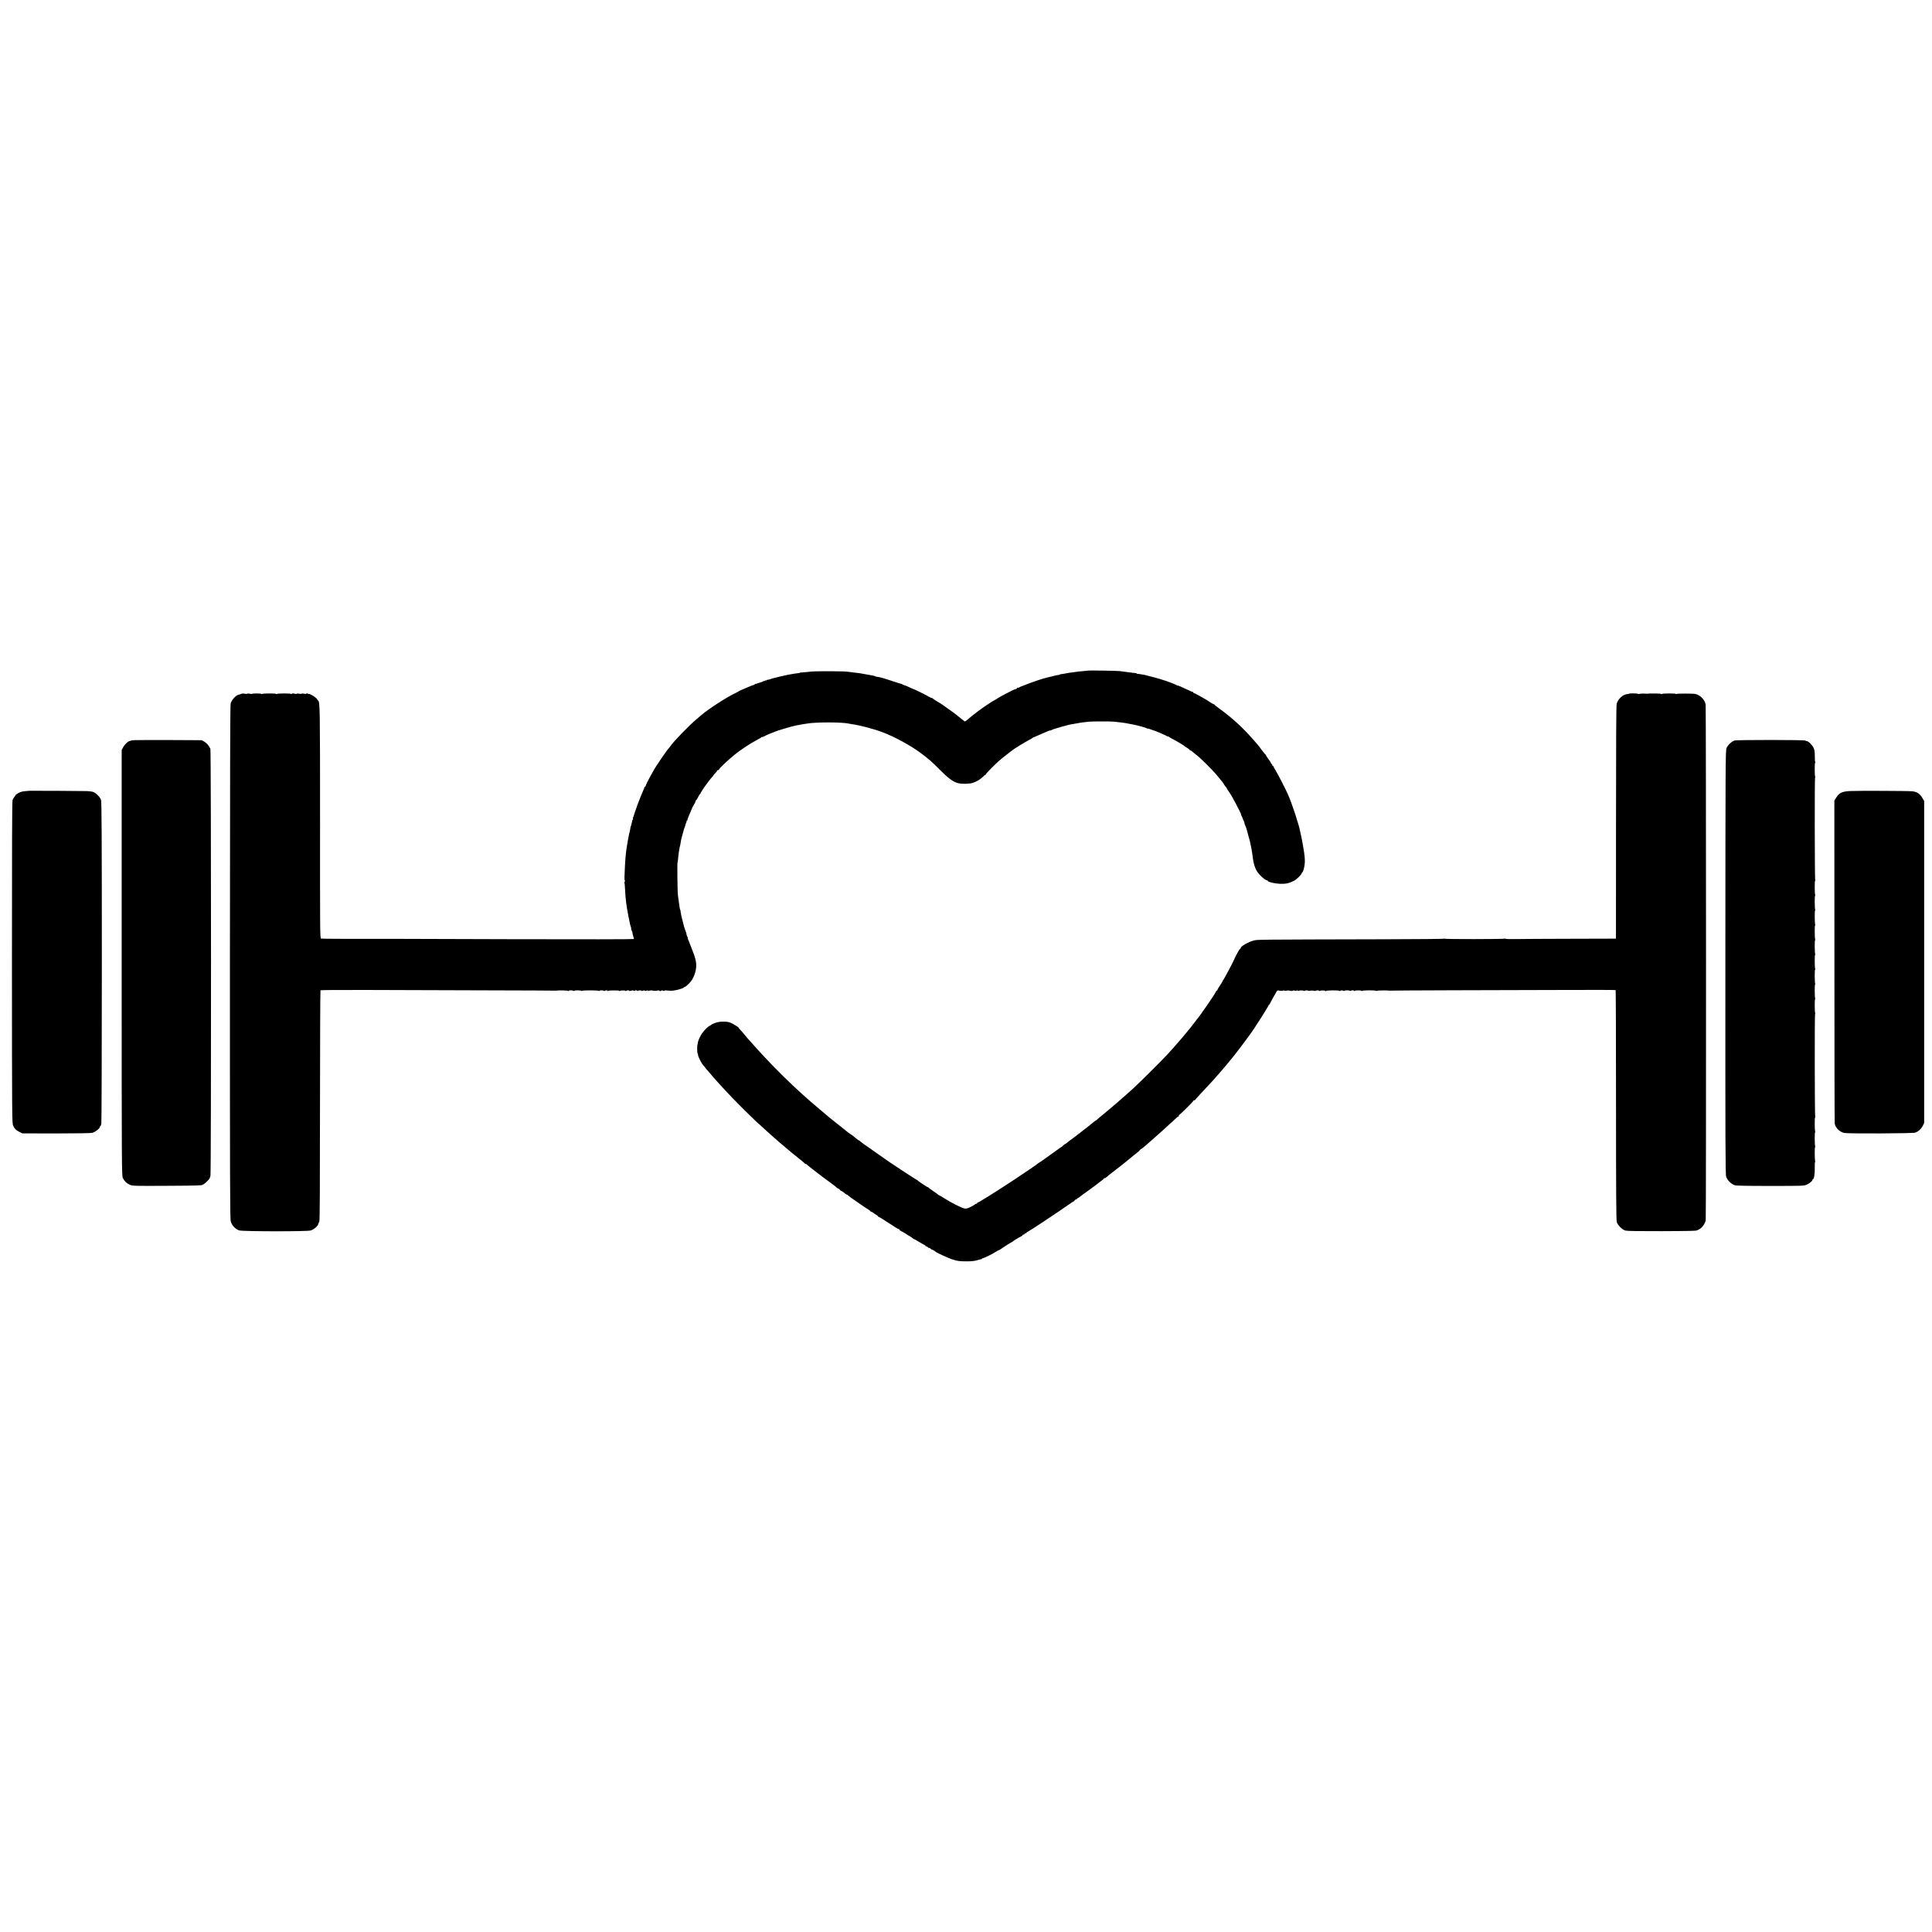
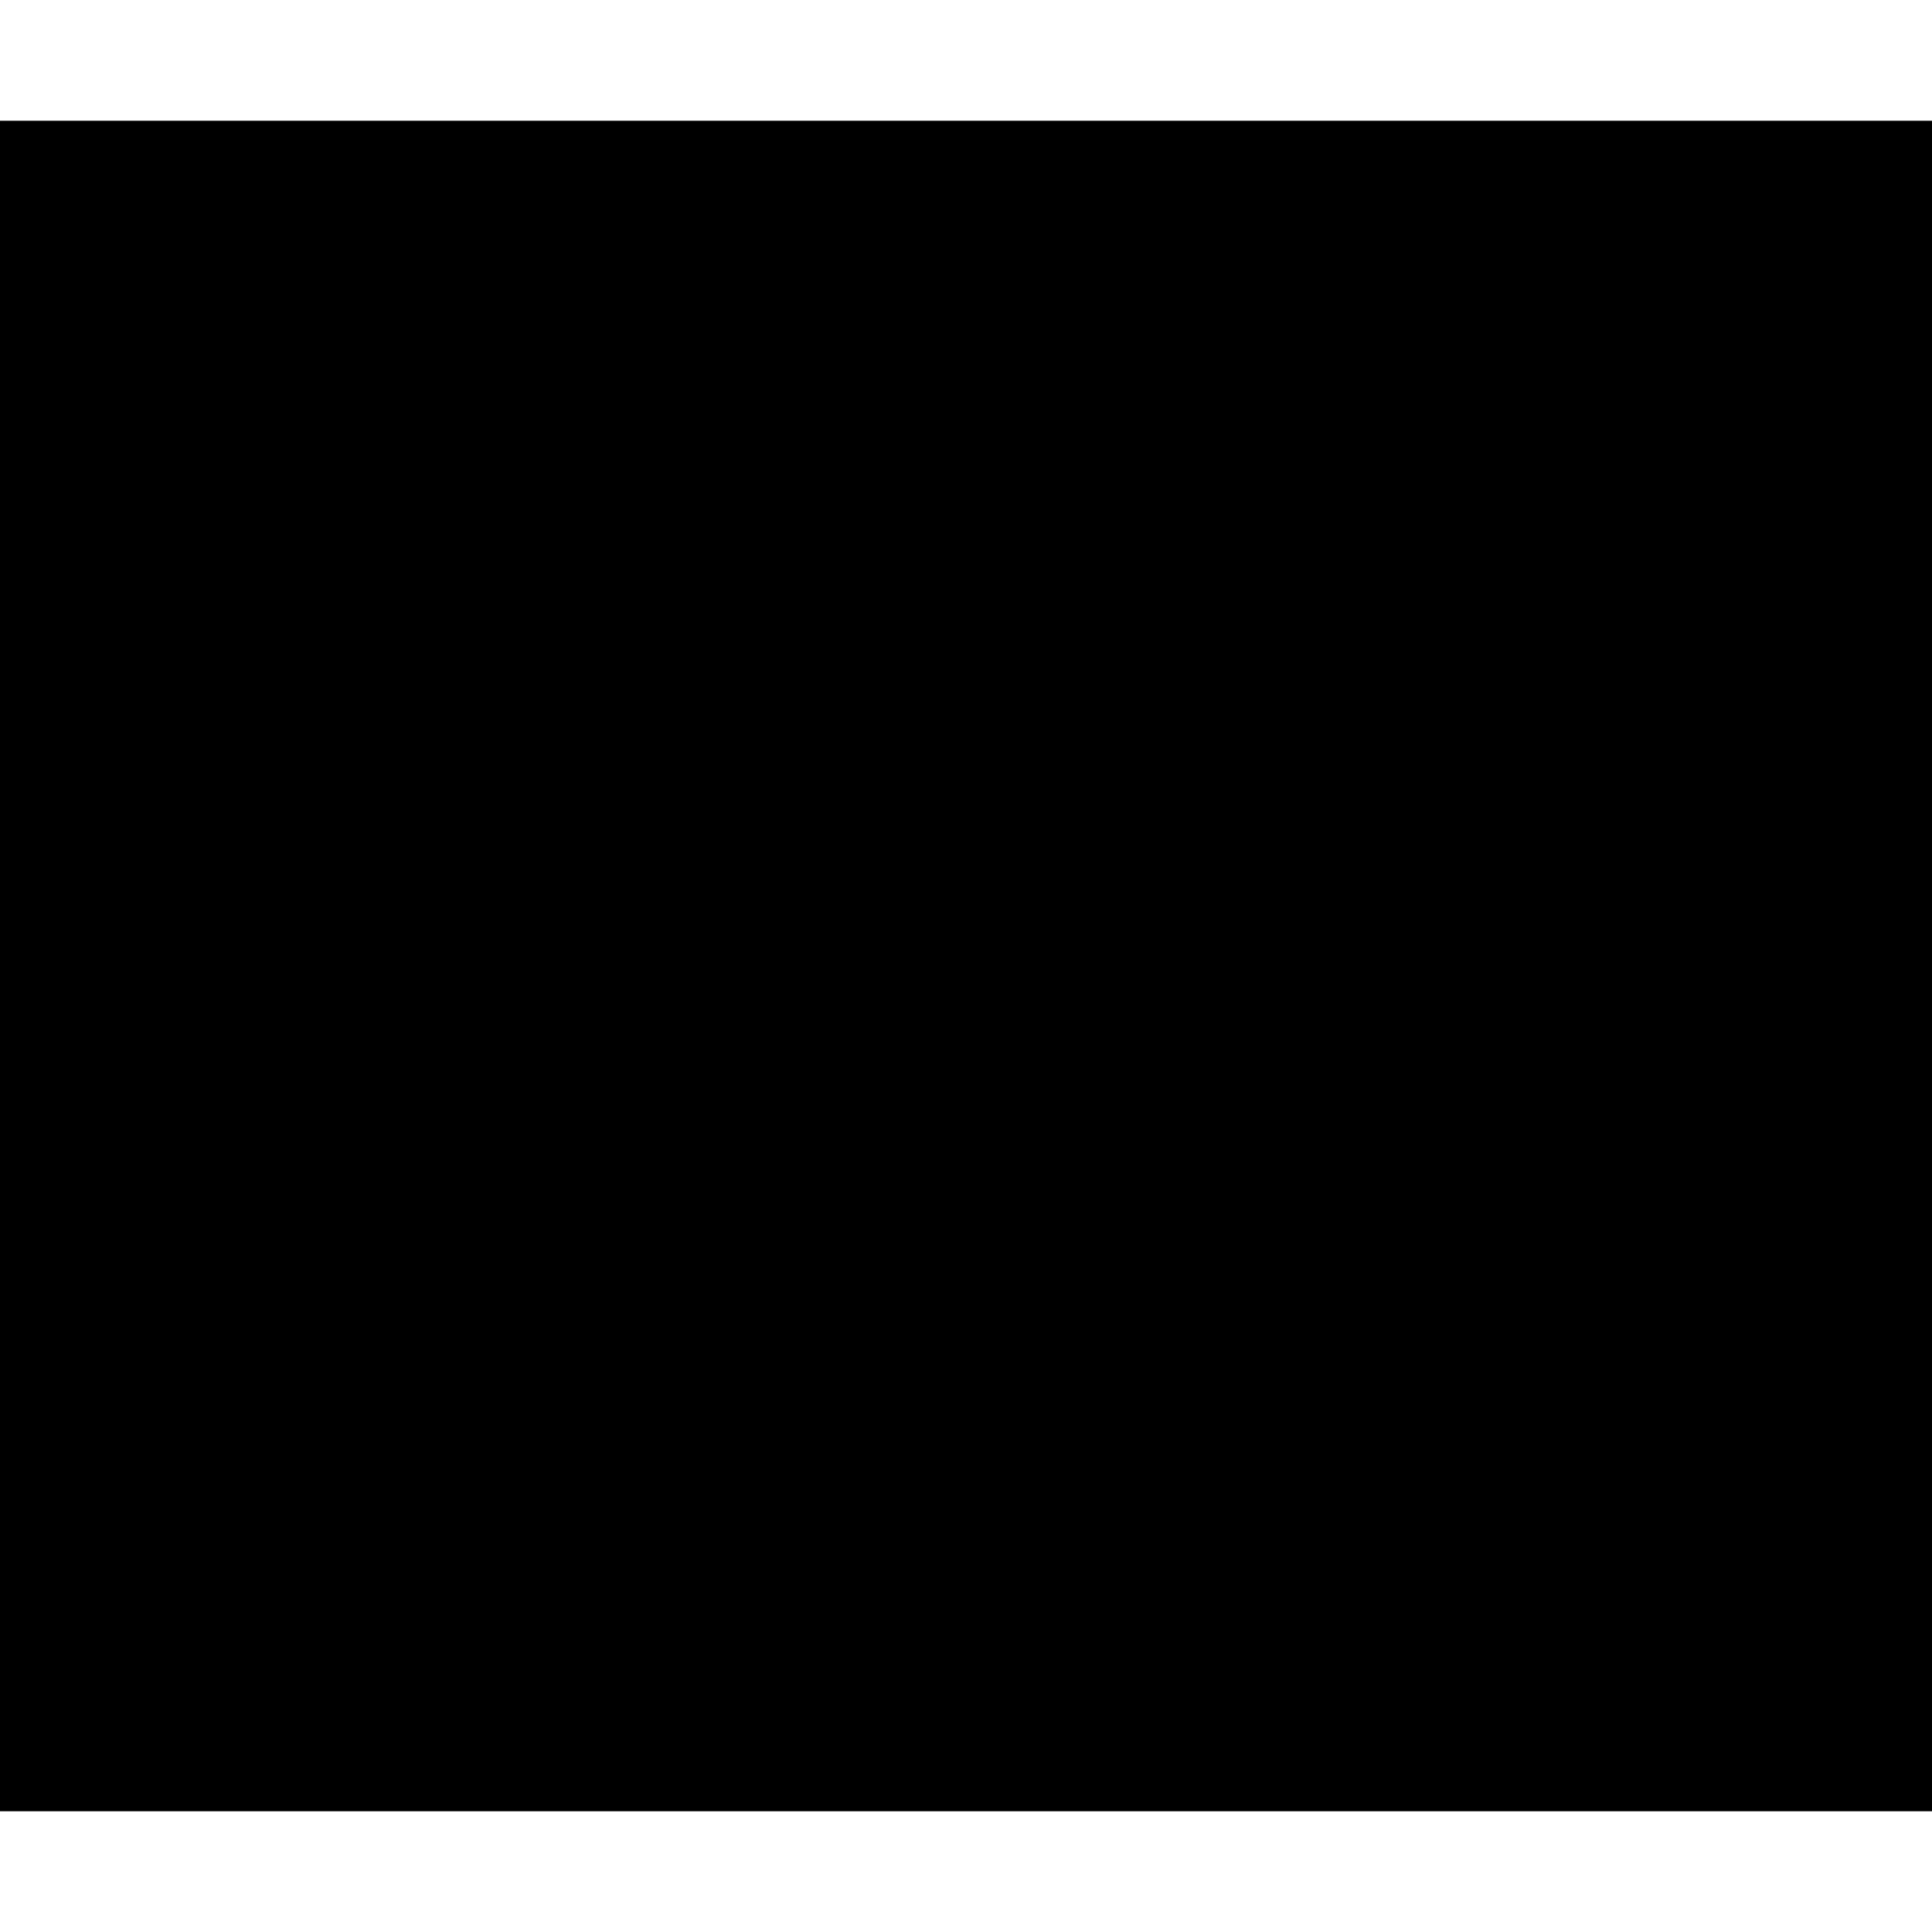
- <svg xmlns="http://www.w3.org/2000/svg" version="1.0" width="3136pt" height="3136pt" viewBox="0 0 3136 3136" preserveAspectRatio="xMidYMid meet">
-   <g transform="translate(0,3136) scale(0.1,-0.1)" fill="#000000" stroke="none">
-     <path d="M17658 20475 c-2 -2 -39 -6 -83 -9 -44 -3 -106 -10 -139 -16 -32 -5 -61 -9 -65 -8 -3 0 -8 -1 -11 -2 -7 -2 -40 -8 -85 -15 -64 -9 -69 -10 -82 -18 -7 -5 -13 -6 -13 -4 0 4 -64 -10 -125 -27 -5 -1 -26 -6 -45 -10 -79 -17 -282 -86 -415 -141 -11 -5 -22 -9 -25 -9 -3 -1 -15 -7 -26 -14 -12 -6 -24 -8 -28 -5 -3 3 -6 2 -6 -4 0 -6 -10 -14 -22 -18 -13 -4 -25 -8 -28 -9 -26 -9 -251 -127 -260 -136 -7 -7 -43 -29 -60 -37 -30 -13 -177 -112 -260 -174 -90 -68 -111 -85 -170 -136 -21 -18 -42 -33 -47 -33 -5 0 -23 12 -41 28 -17 15 -43 36 -58 47 -15 11 -38 29 -50 40 -13 11 -62 47 -110 80 -47 33 -92 65 -98 70 -6 6 -45 30 -86 54 -41 25 -76 48 -78 53 -2 4 -10 8 -19 8 -8 0 -27 9 -42 19 -26 19 -253 131 -265 131 -3 0 -33 13 -66 29 -33 16 -60 27 -60 24 0 -3 -6 0 -13 6 -8 6 -17 8 -20 4 -4 -3 -7 -2 -7 4 0 5 -6 10 -12 10 -7 1 -67 19 -133 41 -158 53 -225 72 -261 75 -16 1 -31 5 -34 8 -3 4 -21 9 -40 13 -19 3 -60 10 -90 16 -102 20 -136 25 -230 35 -30 3 -68 8 -85 11 -55 10 -509 12 -595 3 -47 -6 -109 -11 -137 -12 -29 -1 -53 -5 -53 -8 0 -3 -12 -6 -27 -6 -16 -1 -39 -4 -53 -7 -14 -2 -41 -7 -60 -10 -49 -8 -98 -18 -150 -31 -28 -7 -48 -12 -100 -24 -25 -5 -64 -17 -87 -25 -24 -8 -43 -13 -43 -9 0 3 -7 0 -15 -7 -8 -7 -15 -9 -15 -5 0 4 -7 2 -15 -5 -8 -7 -15 -9 -15 -5 0 4 -6 2 -13 -4 -8 -6 -22 -12 -33 -14 -10 -2 -32 -9 -47 -15 -16 -7 -35 -12 -43 -12 -8 0 -14 -4 -14 -8 0 -5 -6 -9 -13 -9 -7 0 -51 -17 -97 -37 -47 -21 -98 -43 -115 -49 -16 -7 -32 -15 -35 -18 -3 -4 -27 -17 -55 -30 -137 -64 -439 -259 -550 -356 -11 -10 -47 -40 -80 -68 -108 -89 -365 -354 -418 -429 -11 -17 -24 -33 -27 -36 -23 -18 -233 -325 -253 -370 -4 -8 -20 -37 -36 -65 -44 -77 -95 -179 -93 -187 1 -5 -2 -8 -8 -8 -5 0 -10 -4 -10 -10 0 -5 -12 -35 -26 -67 -41 -89 -139 -354 -148 -398 -1 -5 -5 -16 -9 -22 -5 -7 -6 -17 -2 -22 3 -5 1 -12 -4 -15 -5 -4 -12 -25 -16 -49 -4 -23 -10 -46 -13 -52 -3 -5 -7 -16 -8 -25 -8 -55 -14 -81 -18 -88 -2 -4 -7 -26 -10 -48 -4 -22 -9 -51 -12 -64 -6 -30 -21 -119 -29 -176 -8 -61 -14 -126 -21 -249 -10 -184 -10 -235 -2 -235 5 0 4 -8 -1 -19 -6 -10 -8 -21 -5 -23 3 -3 7 -45 9 -94 8 -164 23 -284 56 -449 12 -55 23 -110 25 -122 2 -12 9 -34 14 -49 6 -15 8 -29 6 -32 -3 -2 1 -17 10 -33 8 -16 13 -29 10 -29 -2 0 2 -21 10 -47 8 -25 14 -50 14 -55 0 -5 -848 -6 -1977 -3 -1088 3 -1984 6 -1990 6 -7 0 -33 0 -58 0 -25 0 -53 0 -62 0 -25 0 -269 0 -653 0 -179 0 -332 2 -341 5 -14 4 -15 191 -14 1882 0 1879 -1 1958 -32 1981 -4 3 -13 15 -19 26 -13 24 -114 87 -130 81 -6 -2 -16 0 -22 6 -6 6 -12 6 -16 0 -3 -6 -20 -7 -41 -2 -19 4 -37 4 -40 0 -3 -4 -21 -4 -40 0 -19 4 -37 4 -40 -1 -3 -4 -16 -5 -28 -1 -26 10 -38 9 -54 -1 -7 -5 -13 -5 -13 0 0 10 -212 9 -228 -1 -7 -4 -12 -4 -12 1 0 10 -212 9 -228 -1 -7 -4 -12 -4 -12 1 0 9 -137 9 -146 1 -3 -3 -21 -2 -40 2 -19 4 -36 4 -39 0 -2 -4 -23 -4 -45 0 -21 4 -42 4 -46 1 -3 -3 -10 -7 -15 -7 -5 -1 -11 -3 -14 -4 -3 -1 -9 -3 -13 -4 -49 -7 -113 -74 -138 -143 -8 -23 -11 -1115 -12 -4195 0 -3590 1 -4170 14 -4215 17 -64 79 -128 138 -145 62 -18 1107 -19 1159 -1 65 22 124 79 128 120 0 5 6 14 12 21 8 10 11 538 11 1882 1 1028 4 1872 8 1876 4 4 346 6 760 5 414 -1 1271 -4 1903 -6 633 -1 1152 -4 1155 -5 3 -1 10 -1 15 0 28 8 181 4 187 -5 5 -7 8 -7 8 1 0 11 59 12 78 1 6 -4 13 -4 16 1 6 10 97 9 114 -1 6 -5 12 -5 12 0 0 10 251 10 267 0 7 -5 13 -5 13 0 0 4 16 8 35 8 19 0 35 -4 35 -8 0 -5 6 -5 12 -1 18 11 48 12 48 2 0 -5 5 -6 11 -2 16 10 179 11 179 1 0 -5 4 -5 10 -2 16 10 90 11 90 2 0 -4 6 -5 12 -1 16 10 48 13 48 4 0 -8 37 -6 46 2 3 4 17 3 29 -2 16 -6 25 -5 27 2 3 8 10 7 26 -1 12 -6 22 -8 22 -4 0 10 47 10 56 0 4 -3 15 -2 25 3 11 7 20 7 24 0 4 -6 15 -6 31 0 17 7 23 7 19 0 -4 -6 2 -7 17 -2 20 6 54 8 68 2 16 -5 73 -4 77 3 2 4 13 2 25 -4 14 -8 23 -8 31 0 6 6 16 7 28 1 10 -6 20 -6 23 -1 3 4 18 7 33 4 29 -4 94 -6 103 -3 3 1 19 3 35 5 47 6 145 37 145 47 0 4 6 8 13 8 14 0 63 44 102 91 45 55 83 161 86 244 2 75 -14 143 -67 272 -31 76 -57 143 -58 148 -1 6 -5 16 -9 23 -5 6 -5 12 -1 12 3 0 2 6 -3 13 -9 11 -22 50 -22 70 -1 4 -8 23 -16 43 -8 20 -17 46 -20 58 -2 11 -16 63 -29 114 -14 51 -26 107 -27 125 -2 18 -5 37 -8 42 -6 11 -8 20 -15 75 -3 19 -7 53 -11 75 -3 22 -8 60 -11 85 -8 58 -13 522 -6 534 2 5 6 27 8 50 4 62 21 178 30 209 3 11 8 29 9 40 2 12 6 36 9 54 3 18 12 56 21 85 9 29 18 64 21 77 3 13 11 39 19 57 8 19 12 34 10 34 -2 0 2 12 10 27 8 15 12 30 9 35 -3 4 0 8 5 8 6 0 10 3 9 8 -1 4 4 21 11 37 7 17 14 35 15 40 2 6 14 36 29 68 14 31 27 61 28 65 1 4 13 24 25 44 13 21 24 44 24 53 0 8 4 15 8 15 4 0 19 22 33 50 13 27 27 50 32 50 4 0 7 5 7 11 0 9 58 98 93 144 4 5 24 33 45 60 20 28 45 57 54 66 10 9 18 19 18 23 0 4 14 20 30 36 17 16 30 34 30 40 0 5 7 10 15 10 8 0 15 4 15 8 0 15 127 137 227 219 12 10 30 25 40 33 81 67 247 175 353 231 36 18 68 38 72 44 4 5 8 7 8 2 0 -4 19 3 43 15 23 12 44 23 47 23 3 1 23 9 45 19 22 10 45 19 50 20 6 1 15 4 20 7 27 16 284 92 350 104 17 2 41 7 55 10 14 3 41 8 60 11 19 2 46 7 60 9 139 25 564 25 675 0 11 -3 36 -7 55 -10 123 -16 352 -76 500 -132 191 -73 453 -215 604 -328 152 -113 179 -137 344 -302 191 -191 263 -221 468 -200 59 6 153 53 201 102 23 23 45 40 48 37 3 -3 5 0 5 7 0 13 171 186 239 241 24 19 48 40 55 45 6 6 38 31 71 55 33 25 62 47 65 50 14 16 216 140 280 172 25 13 48 27 51 31 3 5 9 9 12 8 4 0 42 16 84 35 106 48 193 84 193 78 0 -3 10 1 23 8 12 6 28 13 34 14 7 1 42 12 77 23 36 12 73 22 83 24 10 2 37 9 61 16 24 7 56 14 72 16 16 2 53 8 82 14 29 6 78 14 108 17 30 3 71 8 90 10 49 5 358 6 400 0 19 -3 60 -7 90 -10 71 -7 141 -19 245 -41 73 -15 191 -49 203 -58 6 -5 12 -7 12 -3 0 3 24 -4 53 -15 28 -11 52 -20 52 -19 0 6 196 -79 213 -92 6 -6 12 -7 12 -2 0 5 4 4 8 -1 4 -6 30 -22 57 -36 88 -45 202 -114 215 -130 3 -3 20 -14 38 -24 17 -11 32 -23 32 -27 0 -4 5 -8 11 -8 6 0 16 -6 24 -12 7 -7 27 -24 45 -38 18 -14 46 -36 62 -50 50 -41 240 -231 283 -283 22 -27 45 -54 50 -60 39 -46 85 -106 85 -112 0 -3 8 -15 18 -26 11 -10 25 -32 32 -47 8 -15 21 -36 30 -47 35 -42 206 -365 194 -365 -3 0 1 -10 8 -22 7 -13 13 -25 14 -28 3 -13 16 -47 25 -62 5 -10 9 -23 9 -30 0 -7 6 -24 13 -38 7 -14 19 -47 26 -75 7 -27 15 -57 18 -65 2 -8 4 -16 4 -17 0 -2 5 -17 10 -35 13 -40 38 -152 44 -193 3 -16 7 -41 9 -55 2 -14 7 -50 11 -80 11 -94 35 -171 69 -224 38 -59 118 -133 152 -142 13 -3 24 -9 24 -14 0 -16 111 -42 197 -46 93 -3 148 8 230 51 39 19 123 103 123 122 0 7 4 13 8 13 15 0 41 104 42 165 1 65 -5 124 -25 240 -3 17 -7 44 -10 60 -3 17 -8 41 -11 55 -3 14 -6 34 -8 45 -2 11 -6 29 -9 40 -3 11 -9 34 -11 50 -20 113 -131 454 -198 605 -42 95 -170 343 -203 396 -19 30 -35 59 -35 64 0 6 -4 10 -10 10 -5 0 -10 7 -10 15 0 8 -4 15 -10 15 -5 0 -10 6 -10 13 0 6 -18 36 -40 65 -22 29 -40 56 -40 61 0 5 -4 11 -8 13 -5 2 -28 30 -53 63 -44 60 -65 87 -84 109 -218 253 -381 406 -615 576 -41 30 -76 58 -78 62 -2 5 -8 8 -14 8 -5 0 -28 13 -51 29 -23 16 -58 38 -77 49 -19 11 -67 38 -107 61 -40 22 -77 41 -83 41 -5 0 -10 5 -10 10 0 6 -3 9 -7 8 -5 -1 -46 16 -93 39 -113 54 -160 73 -160 65 0 -4 -4 -2 -8 4 -6 10 -184 78 -232 89 -8 2 -15 4 -15 5 0 1 -7 3 -15 5 -8 2 -49 14 -90 26 -41 11 -86 23 -100 26 -14 2 -32 7 -40 10 -8 3 -24 7 -35 9 -11 1 -36 6 -55 9 -19 4 -43 7 -52 7 -10 -1 -18 2 -18 6 0 4 -12 7 -27 8 -16 0 -44 3 -63 7 -19 3 -62 9 -95 12 -33 4 -73 9 -90 12 -34 5 -512 13 -517 8z" />
-     <path d="M26440 20100 c0 -3 -11 -6 -25 -6 -69 -4 -154 -81 -173 -157 -8 -28 -11 -622 -11 -1877 0 -1009 -1 -1858 -1 -1886 l0 -50 -742 -2 c-409 -1 -812 -3 -896 -5 -83 -1 -152 1 -152 5 0 4 -6 5 -14 2 -24 -9 -976 -10 -976 -1 0 5 -6 5 -12 0 -7 -4 -434 -8 -948 -9 -2114 -5 -2082 -5 -2138 -20 -88 -23 -211 -93 -212 -120 0 -7 -6 -14 -13 -17 -10 -4 -87 -144 -92 -167 -1 -7 -61 -124 -97 -190 -17 -30 -40 -73 -52 -95 -11 -22 -23 -42 -26 -45 -3 -3 -12 -18 -20 -35 -8 -16 -18 -34 -23 -40 -23 -30 -57 -87 -57 -95 0 -6 -4 -10 -9 -10 -5 0 -12 -8 -15 -17 -14 -39 -239 -366 -319 -463 -7 -8 -26 -33 -42 -55 -34 -45 -55 -72 -70 -89 -6 -6 -28 -33 -50 -61 -46 -58 -66 -80 -180 -210 -33 -38 -85 -96 -115 -129 -85 -93 -465 -472 -558 -556 -46 -41 -96 -86 -111 -100 -62 -57 -283 -247 -361 -310 -96 -78 -103 -85 -122 -102 -10 -10 -21 -18 -24 -18 -4 0 -32 -22 -63 -48 -31 -26 -74 -61 -96 -77 -22 -16 -42 -31 -45 -34 -3 -4 -32 -26 -65 -51 -33 -25 -62 -47 -65 -50 -3 -3 -21 -17 -40 -30 -38 -27 -41 -29 -85 -65 -16 -14 -33 -25 -37 -25 -4 0 -17 -10 -30 -23 -13 -13 -27 -25 -33 -27 -5 -2 -14 -8 -20 -13 -5 -5 -64 -47 -130 -93 -66 -47 -127 -91 -135 -97 -8 -7 -32 -23 -53 -36 -21 -12 -43 -28 -50 -34 -7 -7 -39 -30 -72 -52 -33 -22 -64 -43 -70 -48 -5 -4 -32 -22 -60 -40 -27 -17 -54 -35 -60 -40 -30 -25 -566 -371 -600 -387 -5 -3 -29 -17 -52 -32 -24 -16 -47 -28 -53 -28 -5 0 -10 -4 -10 -10 0 -5 -6 -10 -14 -10 -8 0 -16 -3 -18 -7 -1 -5 -33 -23 -69 -42 -55 -27 -74 -32 -103 -27 -47 9 -219 95 -324 163 -45 29 -87 53 -92 53 -4 0 -10 3 -12 8 -2 4 -37 30 -78 57 -41 28 -76 53 -78 58 -2 4 -8 7 -13 7 -11 0 -163 102 -167 113 -2 4 -8 7 -13 7 -9 0 -519 336 -529 349 -3 3 -48 35 -100 70 -52 36 -97 67 -100 70 -3 3 -12 11 -21 16 -38 23 -145 100 -163 117 -11 10 -23 18 -26 18 -4 0 -20 11 -36 25 -52 44 -59 50 -104 80 -25 17 -54 38 -65 48 -11 9 -69 57 -130 104 -152 121 -165 131 -210 171 -16 15 -42 37 -57 48 -23 18 -95 79 -158 134 -9 8 -45 40 -80 70 -34 30 -80 71 -100 90 -21 19 -81 76 -135 125 -198 184 -495 491 -680 705 -17 18 -39 44 -50 55 -11 12 -32 37 -46 56 -15 19 -44 53 -67 77 -22 23 -37 42 -35 42 13 0 -97 68 -132 81 -61 23 -177 21 -244 -4 -31 -12 -58 -24 -61 -27 -3 -3 -21 -16 -42 -28 -49 -30 -112 -104 -145 -172 -27 -55 -30 -62 -38 -110 -2 -14 -4 -25 -5 -25 -6 0 -4 -128 2 -132 5 -2 8 -13 8 -24 0 -30 56 -140 90 -176 16 -18 30 -34 30 -37 0 -3 12 -18 28 -34 15 -16 36 -40 47 -54 42 -54 237 -269 360 -396 129 -135 435 -435 435 -427 0 1 21 -18 48 -44 26 -25 81 -75 122 -111 41 -36 77 -68 80 -71 6 -7 150 -131 215 -184 26 -22 53 -44 59 -50 6 -5 56 -46 111 -89 55 -43 106 -86 112 -94 7 -9 13 -12 13 -6 0 5 4 4 8 -2 4 -5 61 -51 127 -102 66 -51 125 -96 131 -101 6 -5 62 -46 125 -92 63 -46 115 -87 117 -91 2 -5 9 -8 16 -8 6 0 18 -9 26 -20 8 -11 19 -20 25 -20 5 0 26 -14 45 -30 19 -16 39 -30 43 -30 5 0 14 -6 21 -12 16 -16 30 -26 181 -131 66 -46 135 -92 153 -102 17 -11 32 -23 32 -27 0 -4 6 -8 13 -8 7 0 22 -8 33 -17 10 -10 31 -24 47 -32 15 -8 27 -18 27 -23 0 -4 4 -8 9 -8 5 0 42 -22 83 -48 175 -115 243 -157 250 -155 4 2 8 -1 8 -6 0 -9 18 -21 80 -53 14 -7 27 -15 30 -19 3 -3 28 -19 55 -34 28 -16 51 -33 53 -37 2 -4 8 -8 13 -8 5 0 46 -22 90 -50 44 -27 85 -50 90 -50 5 0 9 -4 9 -10 0 -5 6 -10 14 -10 7 0 19 -7 26 -15 7 -8 16 -13 20 -10 4 2 17 -5 28 -16 12 -11 22 -17 22 -14 0 5 50 -24 60 -35 11 -13 206 -103 264 -121 87 -29 117 -33 241 -33 79 0 127 6 170 19 33 10 63 18 68 17 4 -1 7 2 7 6 0 5 6 9 13 9 18 0 164 72 213 105 23 15 46 28 51 28 5 0 18 7 28 15 36 27 180 118 184 116 2 -2 7 2 10 7 5 8 93 63 142 87 10 5 19 13 19 17 0 5 7 8 15 8 8 0 15 5 15 10 0 6 7 10 15 10 8 0 15 4 15 8 0 5 12 14 27 21 33 15 488 317 631 418 56 40 106 73 111 73 5 0 11 7 15 15 3 8 12 15 21 15 8 0 15 5 15 10 0 6 5 10 10 10 6 0 18 7 28 16 9 9 73 56 142 105 69 49 134 97 145 107 11 10 41 33 68 52 26 18 47 37 47 42 0 5 4 7 9 4 5 -3 19 5 32 17 13 13 53 45 89 72 36 27 70 54 76 60 7 5 24 19 40 30 15 11 35 27 44 35 9 8 42 35 75 60 32 25 70 56 84 69 15 13 50 42 79 63 28 22 52 43 52 47 0 4 12 14 28 24 15 9 43 31 63 49 21 18 58 51 83 73 26 22 62 54 80 70 18 17 63 57 101 90 38 33 88 79 113 103 24 23 45 42 47 42 2 0 26 23 54 50 28 28 56 50 62 50 5 0 8 4 5 9 -4 5 -2 11 4 13 15 5 230 219 230 229 0 5 6 9 14 9 8 0 16 4 18 9 3 8 99 113 258 282 25 26 63 69 85 95 22 26 51 59 65 74 14 15 45 51 69 81 25 30 51 61 58 69 12 14 65 78 103 126 9 11 29 37 45 59 16 22 32 42 35 45 3 3 17 21 30 40 13 19 27 37 30 40 3 3 27 34 52 70 26 36 51 70 55 75 52 65 303 459 303 475 0 5 3 10 8 10 4 0 12 10 17 23 16 34 69 131 75 137 3 3 12 19 20 35 20 40 28 44 62 34 17 -4 40 -4 54 1 14 6 23 6 20 2 -3 -5 15 -6 39 -2 25 4 45 4 45 1 0 -3 14 -6 30 -6 17 0 30 3 30 7 0 4 11 3 25 -2 16 -6 26 -6 31 1 4 7 10 6 19 -1 7 -6 16 -7 19 -2 5 9 70 7 86 -3 6 -3 10 -2 10 2 0 10 46 10 56 1 3 -4 18 -3 32 1 15 4 39 4 54 0 15 -4 29 -5 31 -2 10 9 57 10 57 1 0 -5 4 -6 10 -3 17 11 90 11 94 0 3 -7 7 -7 13 0 10 12 213 13 213 1 0 -5 6 -5 13 0 15 11 38 11 55 1 6 -5 12 -5 12 0 0 4 20 8 45 8 25 0 45 -3 45 -8 0 -4 6 -5 13 0 19 12 57 11 57 -1 0 -7 3 -8 8 -1 9 13 105 13 114 0 5 -7 8 -7 8 0 0 12 209 14 227 2 6 -4 14 -4 17 1 4 6 172 9 186 2 3 -1 10 -1 15 0 6 2 449 4 985 6 536 1 1358 4 1827 5 469 2 855 1 858 -2 3 -4 6 -843 6 -1865 0 -1381 3 -1869 12 -1899 15 -53 90 -127 143 -140 25 -7 231 -10 579 -9 468 2 570 4 583 14 1 2 6 3 10 4 5 0 24 12 43 25 40 27 80 91 86 136 8 53 6 8329 -1 8369 -15 80 -90 156 -169 172 -39 8 -292 8 -305 0 -6 -4 -12 -4 -12 1 0 10 -212 9 -228 -1 -7 -4 -12 -4 -12 1 0 7 -194 9 -225 3 -5 -1 -14 -1 -20 0 -20 5 -105 1 -115 -5 -5 -3 -10 -3 -10 2 0 4 -34 8 -75 8 -41 0 -75 -2 -75 -5z" />
-     <path d="M2137 19343 c-4 -4 -17 -8 -29 -10 -31 -5 -82 -52 -109 -103 l-24 -44 0 -3456 c0 -3324 1 -3456 19 -3492 25 -51 63 -87 115 -110 43 -18 72 -19 610 -16 442 2 565 6 569 16 2 6 7 10 11 7 7 -4 66 50 97 87 6 7 15 31 20 53 13 51 12 6901 -1 6930 -21 49 -59 93 -98 116 l-42 24 -566 3 c-311 1 -568 -1 -572 -5z" />
-     <path d="M28155 19340 c-46 -14 -110 -74 -130 -122 -17 -41 -18 -216 -19 -3478 -1 -2936 0 -3442 13 -3480 17 -56 83 -121 138 -138 29 -9 187 -12 581 -12 508 0 543 1 584 19 48 20 98 61 98 80 0 6 4 11 9 11 16 0 31 94 28 188 -1 50 1 92 5 92 4 0 5 7 1 16 -8 23 -9 224 -1 224 4 0 5 7 1 16 -8 23 -9 224 -1 224 4 0 5 7 1 16 -8 23 -9 224 -1 224 4 0 5 6 2 13 -8 21 -10 1667 -2 1667 4 0 5 7 1 16 -8 23 -9 224 -1 224 4 0 5 7 1 16 -8 23 -9 224 -1 224 4 0 5 7 1 16 -8 23 -9 224 -1 224 4 0 5 7 1 16 -8 23 -9 224 -1 224 4 0 5 7 1 16 -8 23 -9 224 -1 224 4 0 5 7 1 16 -8 23 -9 224 -1 224 4 0 5 7 1 16 -8 23 -9 224 -1 224 4 0 5 7 1 16 -8 23 -9 224 -1 224 4 0 5 7 1 16 -8 23 -9 224 -1 224 4 0 5 6 2 13 -8 21 -10 1667 -2 1667 4 0 5 7 1 16 -9 24 -9 224 0 224 5 0 5 5 1 11 -4 7 -7 50 -6 98 0 63 -5 97 -18 128 -21 48 -86 113 -112 113 -9 0 -19 4 -23 9 -7 13 -1109 13 -1150 1z" />
-     <path d="M477 18524 c-1 -1 -32 -4 -69 -6 -48 -4 -79 -13 -112 -32 -25 -15 -46 -30 -46 -35 0 -4 -8 -16 -17 -27 -10 -10 -23 -33 -29 -49 -8 -22 -10 -790 -10 -2640 1 -2574 1 -2611 21 -2650 25 -51 46 -71 102 -99 l45 -23 546 -1 c339 0 563 4 589 10 45 11 123 70 123 94 0 8 4 14 9 14 5 0 12 19 16 43 4 23 8 1206 8 2628 0 2043 -3 2594 -13 2625 -14 44 -77 108 -124 128 -17 7 -65 14 -106 15 -86 3 -931 7 -933 5z" />
-     <path d="M30030 18520 c-129 -7 -174 -28 -223 -104 l-32 -51 1 -2610 c0 -1435 2 -2621 5 -2635 12 -66 82 -134 153 -150 59 -13 1112 -9 1152 5 52 18 100 61 125 112 l22 46 0 2612 0 2613 -25 43 c-45 76 -91 107 -170 115 -73 7 -879 10 -1008 4z" />
+ <svg xmlns="http://www.w3.org/2000/svg" version="1.0" width="1024pt" height="1024pt" viewBox="0 0 1024 1024" preserveAspectRatio="xMidYMid meet">
+   <g transform="translate(0,1024) scale(0.1,-0.1)" fill="#000000" stroke="none">
+     <path d="M0 5120 l0 -4480 5120 0 5120 0 0 4480 0 4480 -5120 0 -5120 0 0 -4480z" />
  </g>
</svg>
